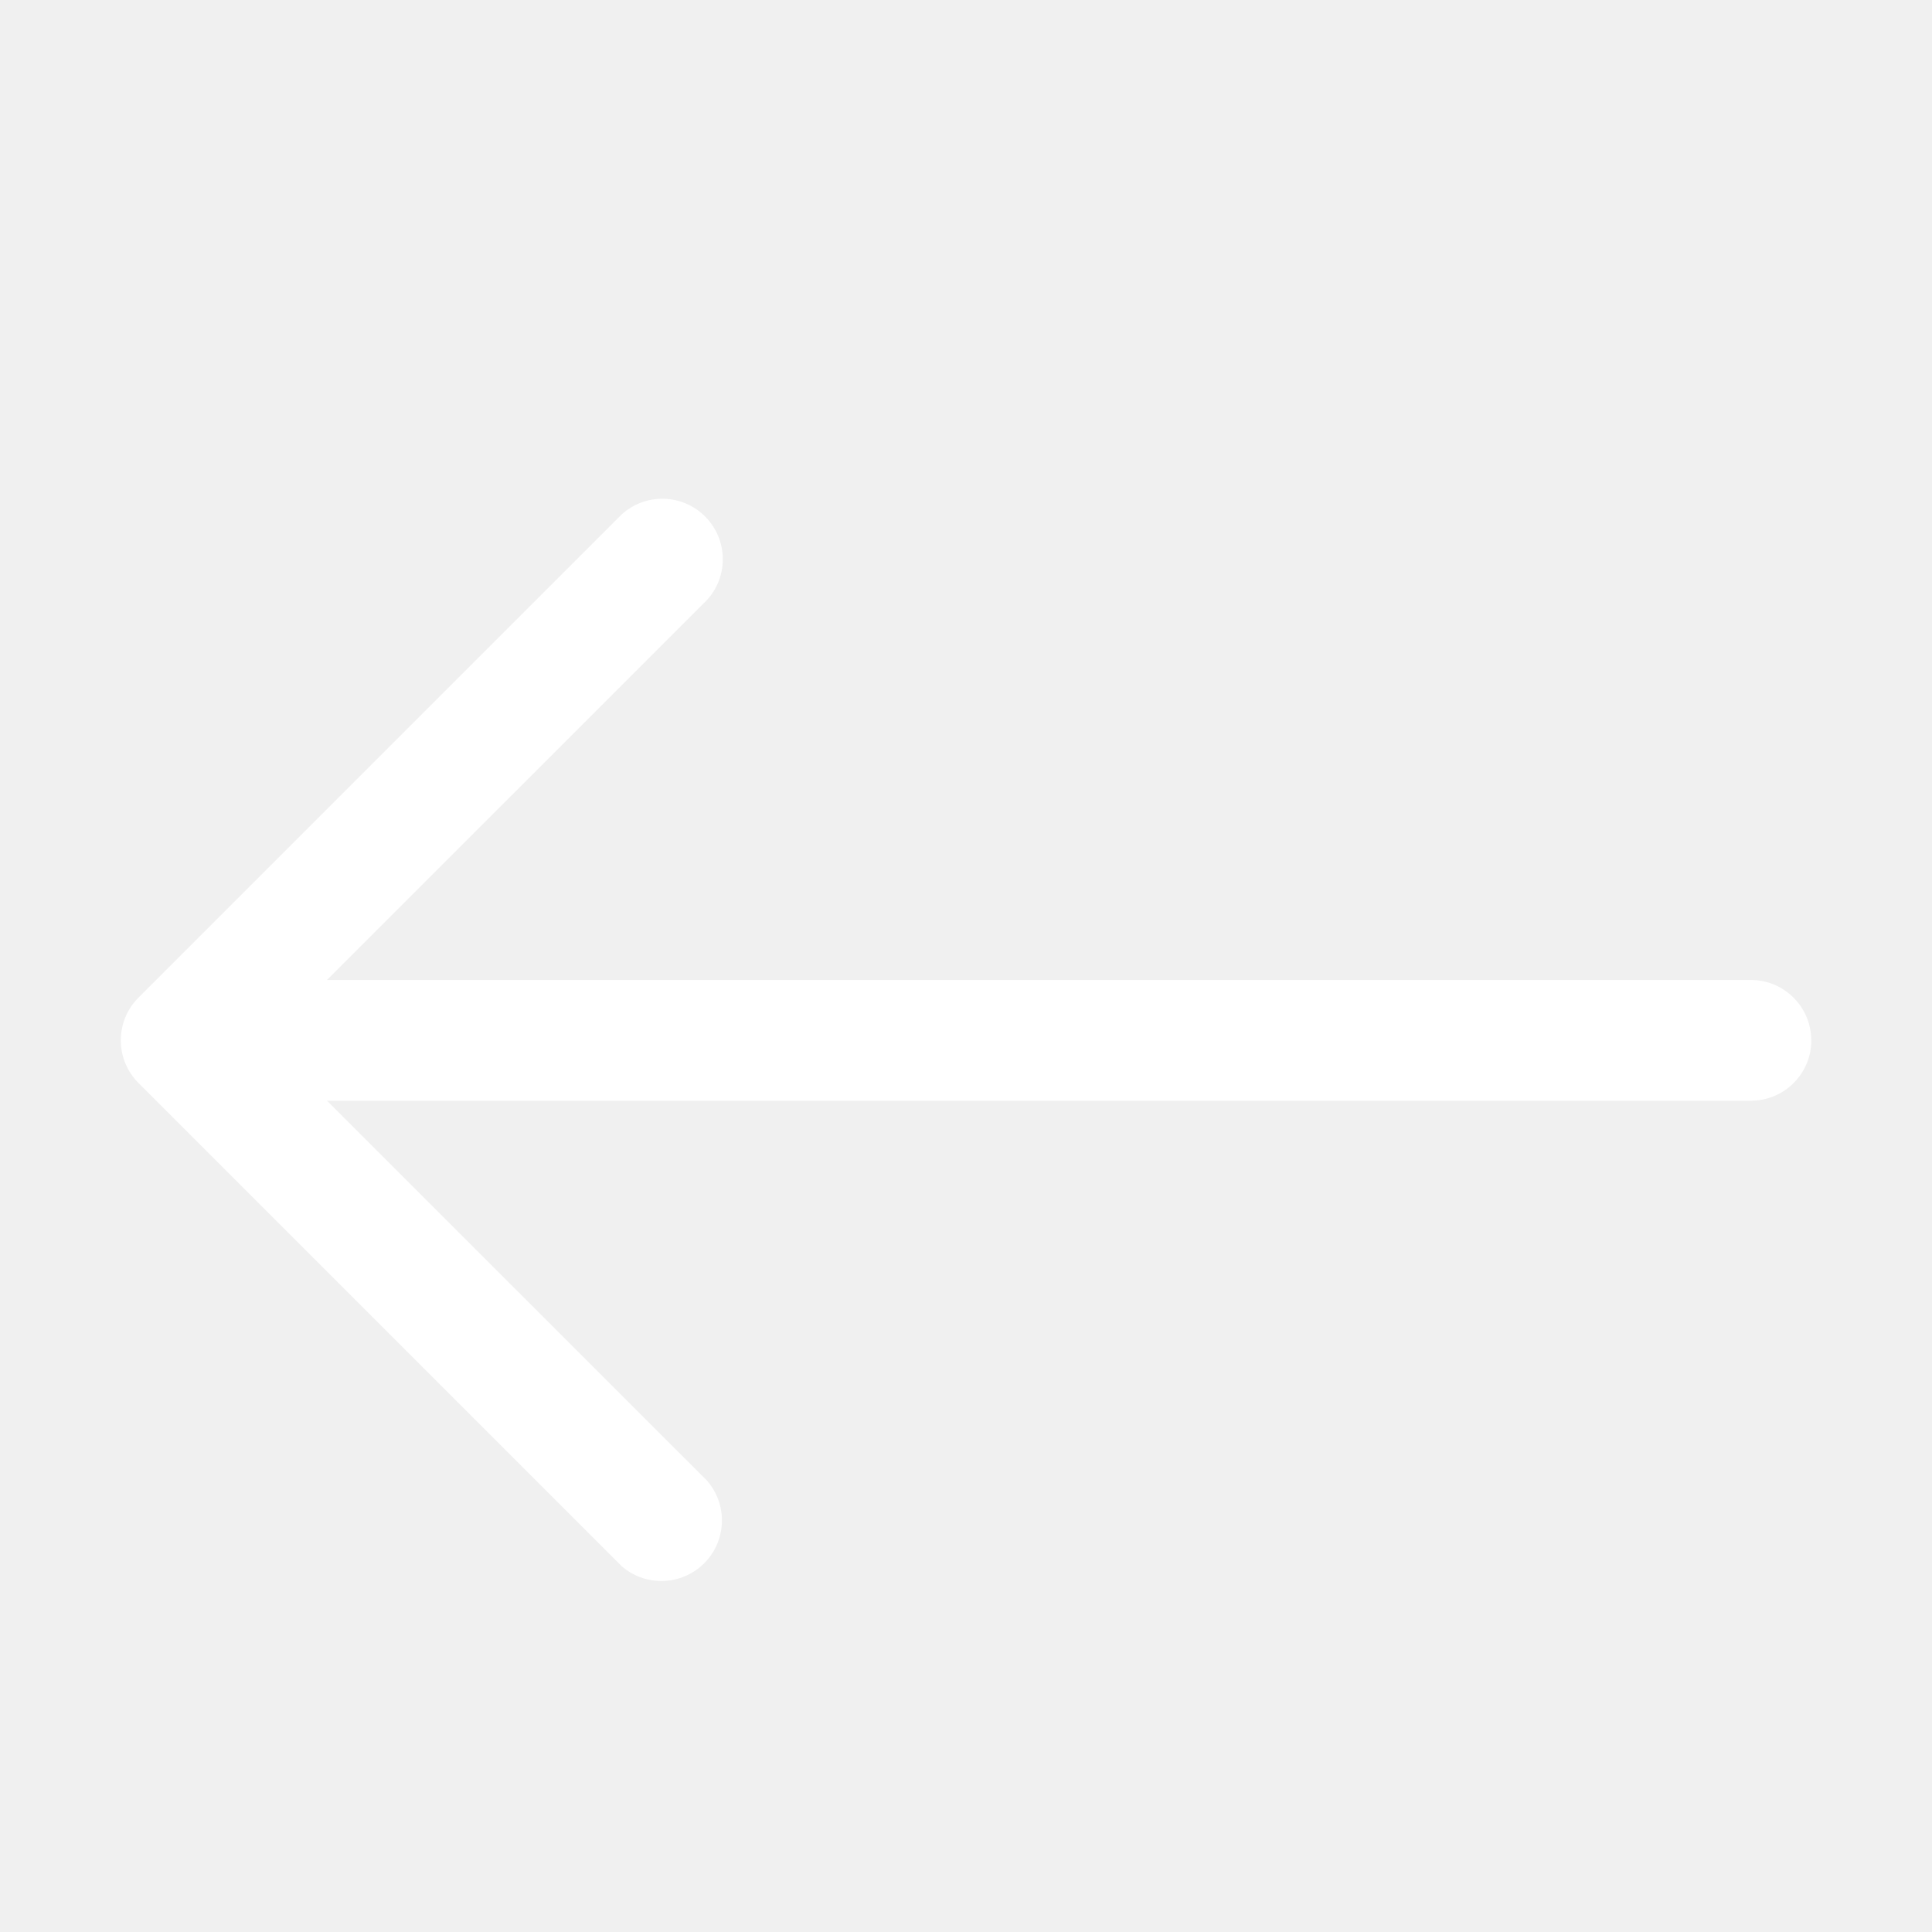
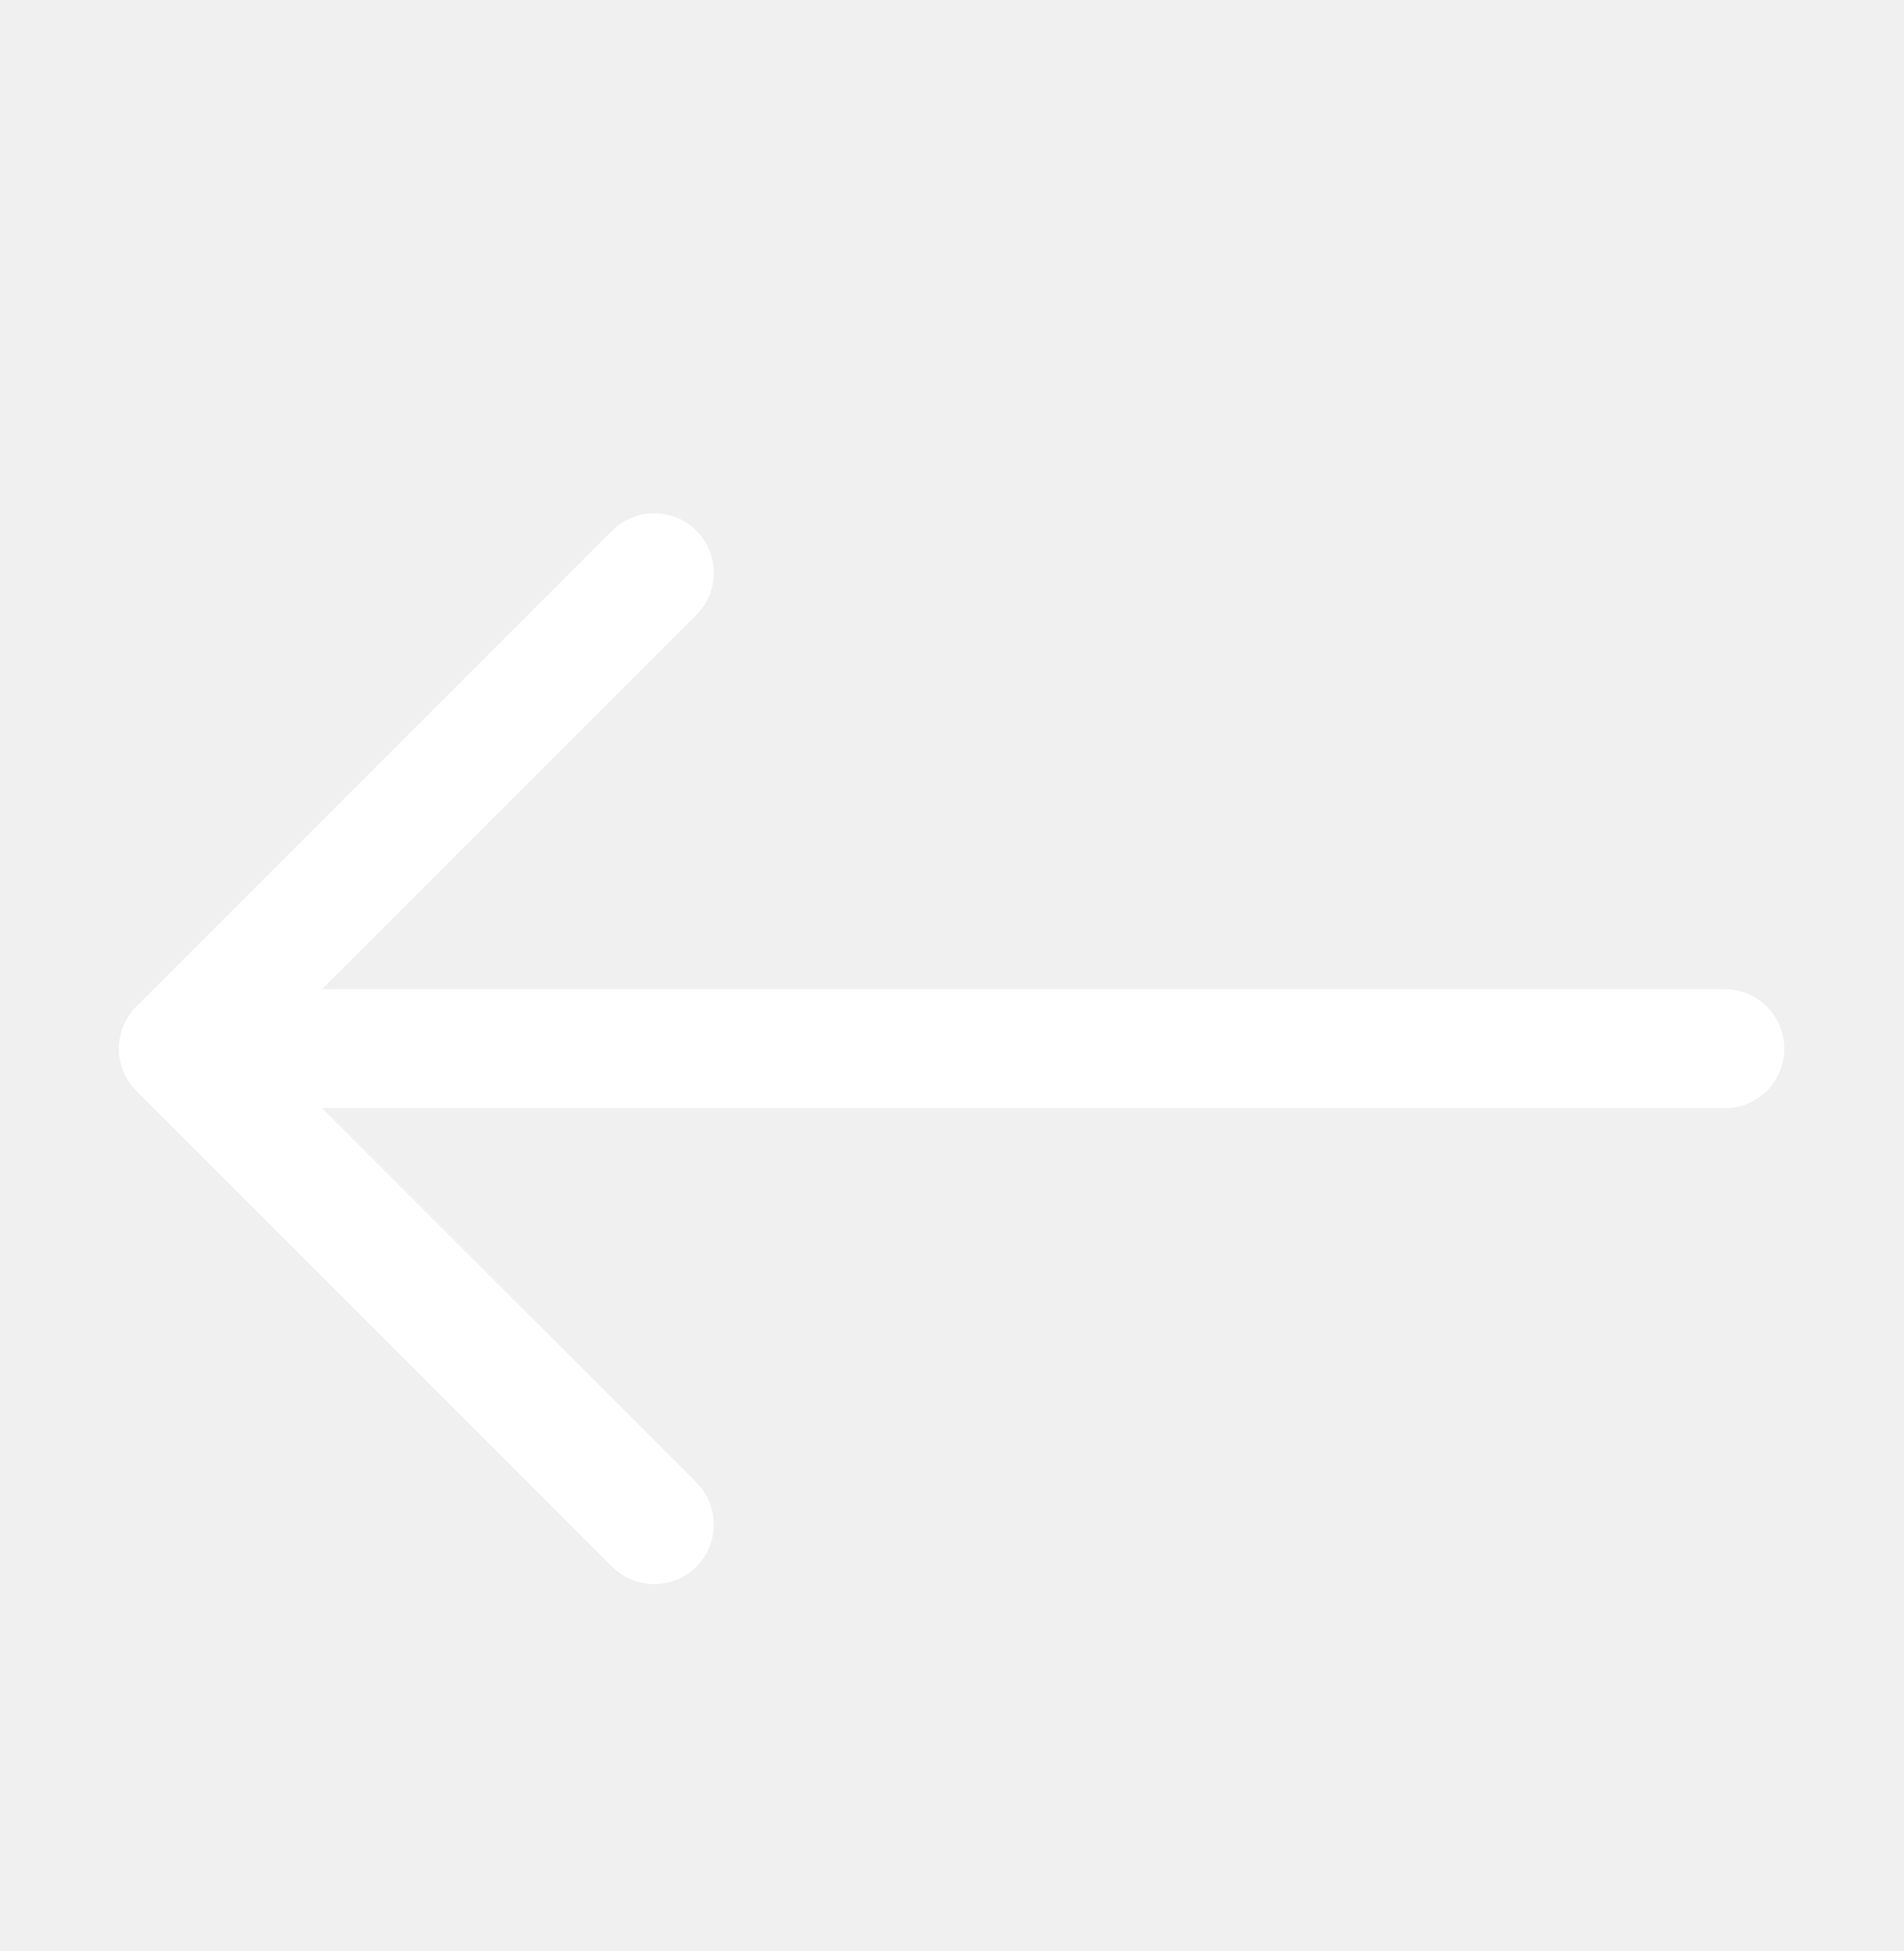
- <svg xmlns="http://www.w3.org/2000/svg" width="26" height="26" fill="none">
-   <path fill-rule="evenodd" clip-rule="evenodd" d="M24.375 14a.813.813 0 00-.813-.812H4.4l5.114-5.113a.814.814 0 00-1.15-1.15l-6.5 6.5a.813.813 0 000 1.15l6.5 6.5a.815.815 0 001.15-1.15L4.4 14.813h19.163a.813.813 0 00.813-.813z" fill="#fff" />
+ <svg xmlns="http://www.w3.org/2000/svg" width="40" height="41" fill="none">
+   <path fill-rule="evenodd" clip-rule="evenodd" d="M37.5 22.038a1.25 1.25 0 00-1.25-1.25H6.768l7.867-7.865a1.25 1.25 0 000-1.77 1.252 1.252 0 00-1.77 0l-10 10a1.25 1.25 0 000 1.77l10 10a1.251 1.251 0 101.77-1.77l-7.867-7.865H36.25a1.25 1.25 0 001.25-1.25z" fill="#fff" />
</svg>
